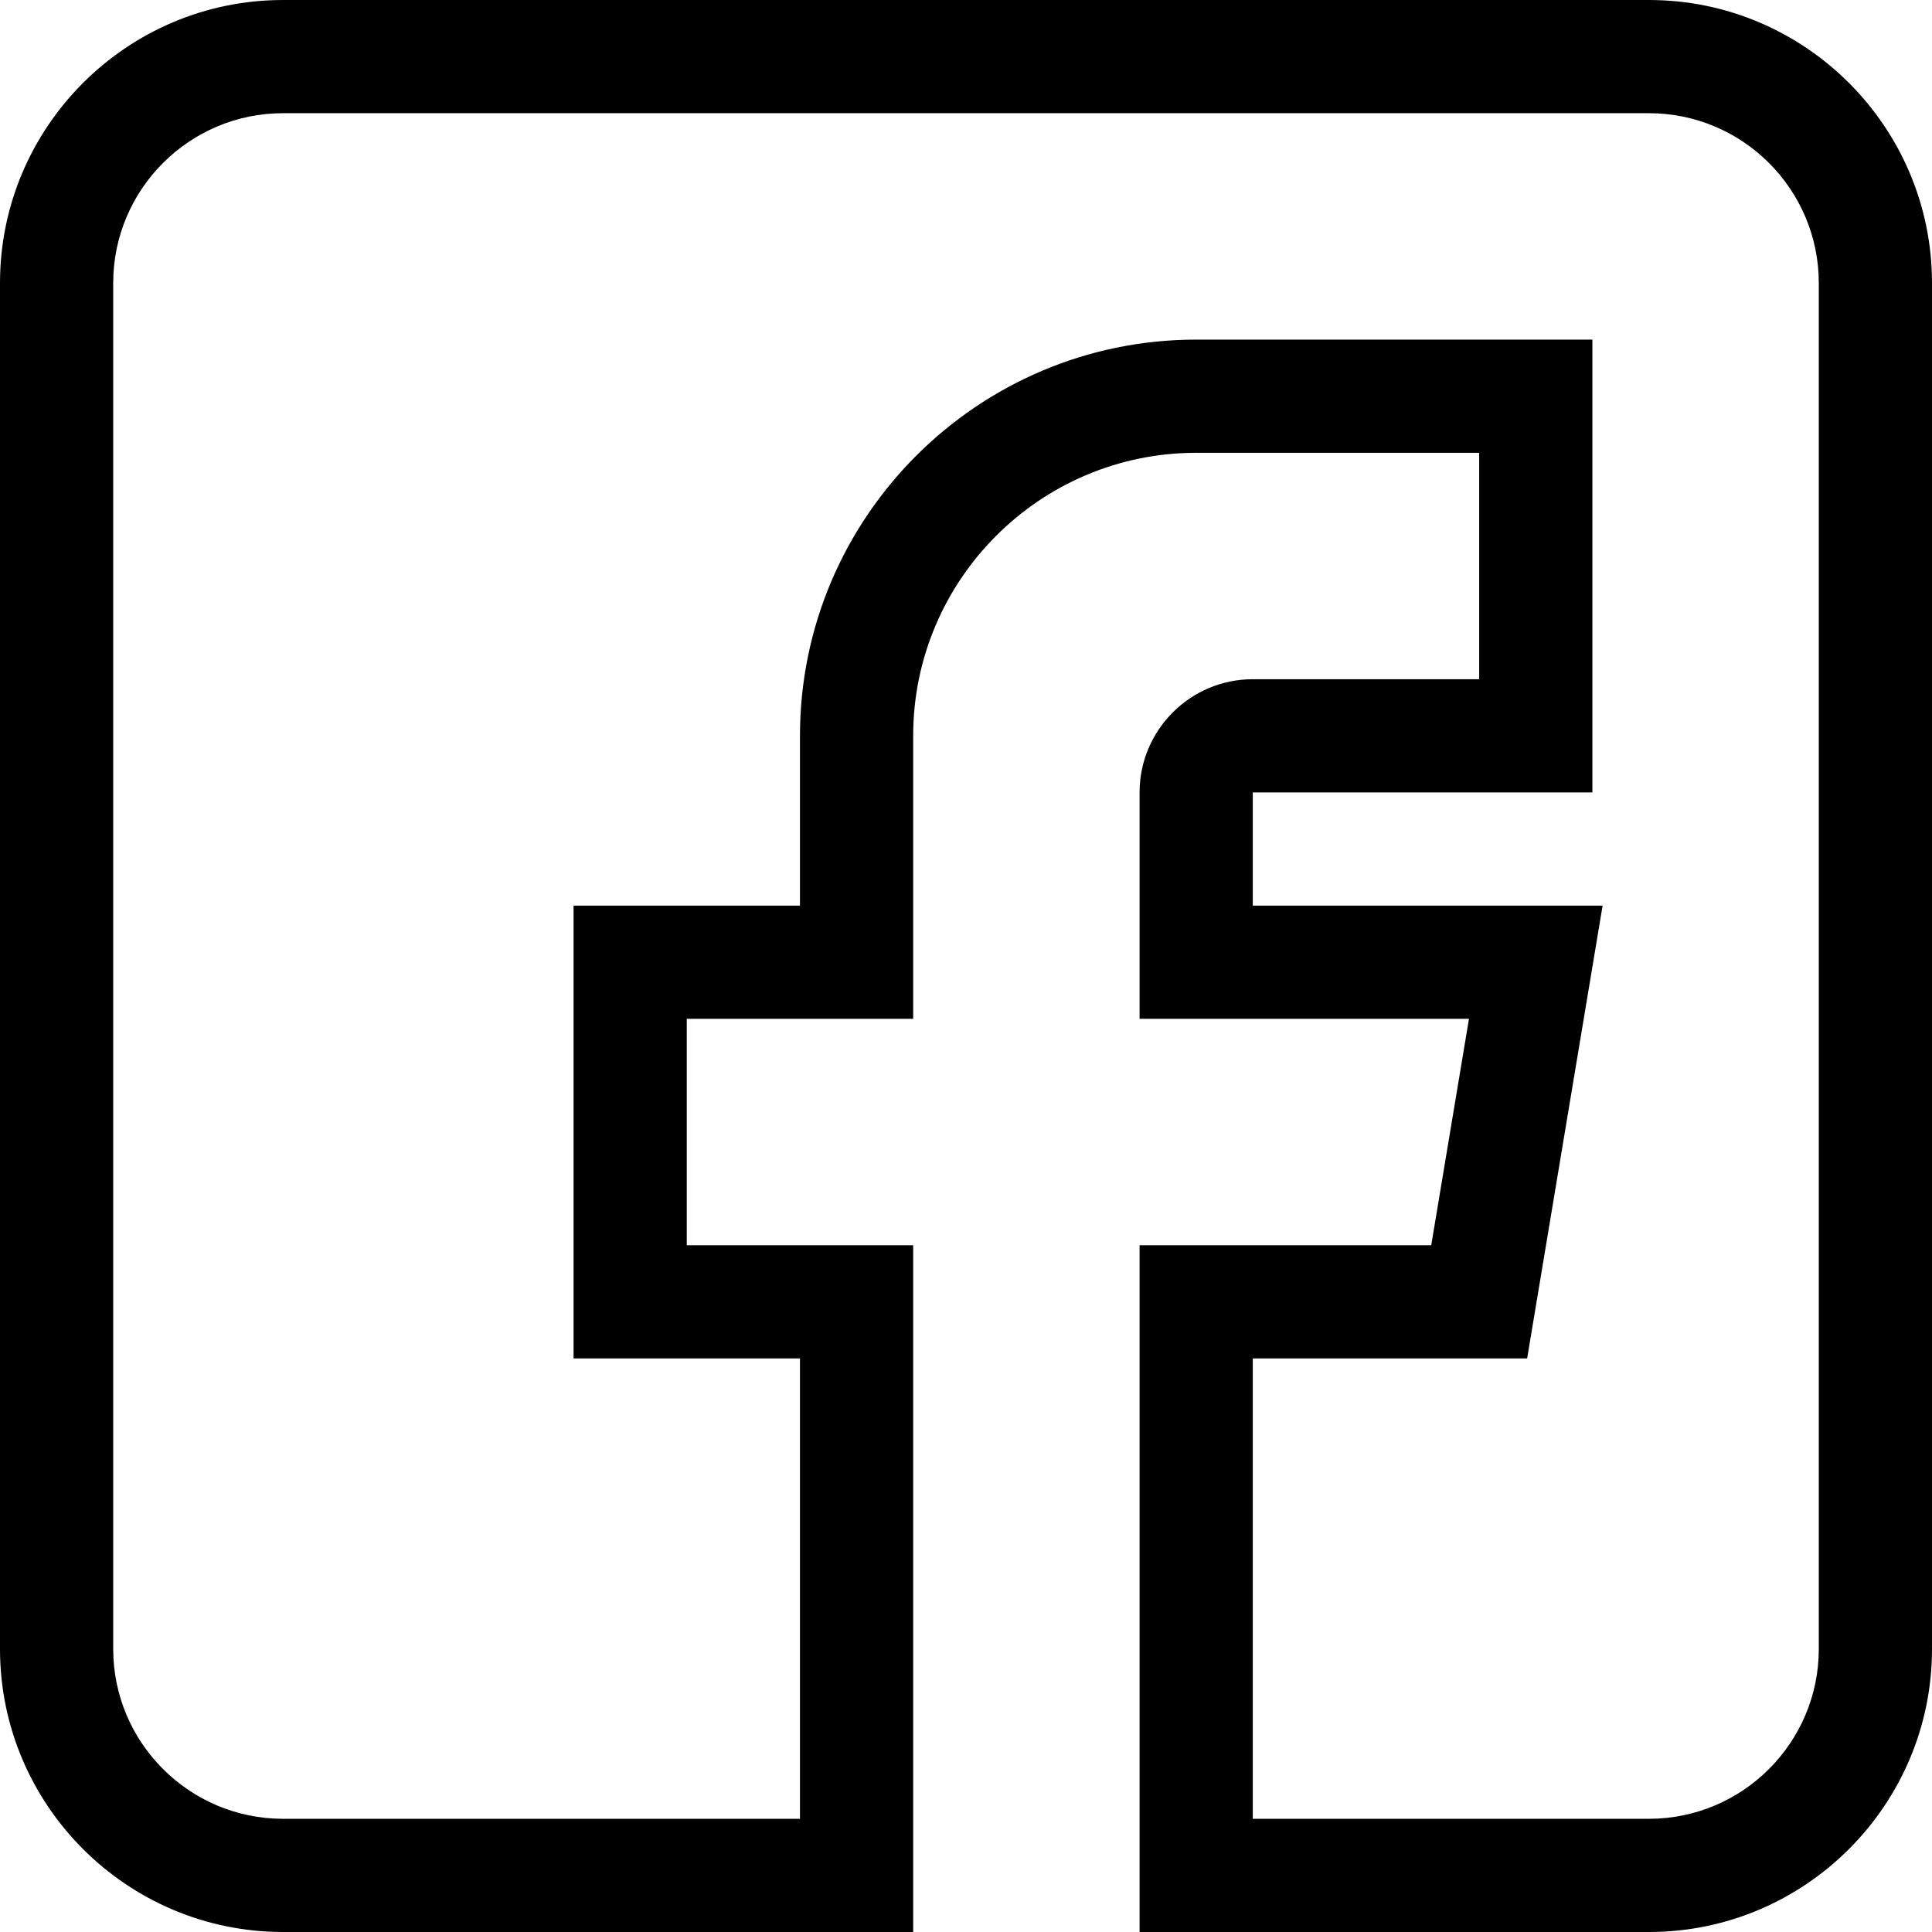
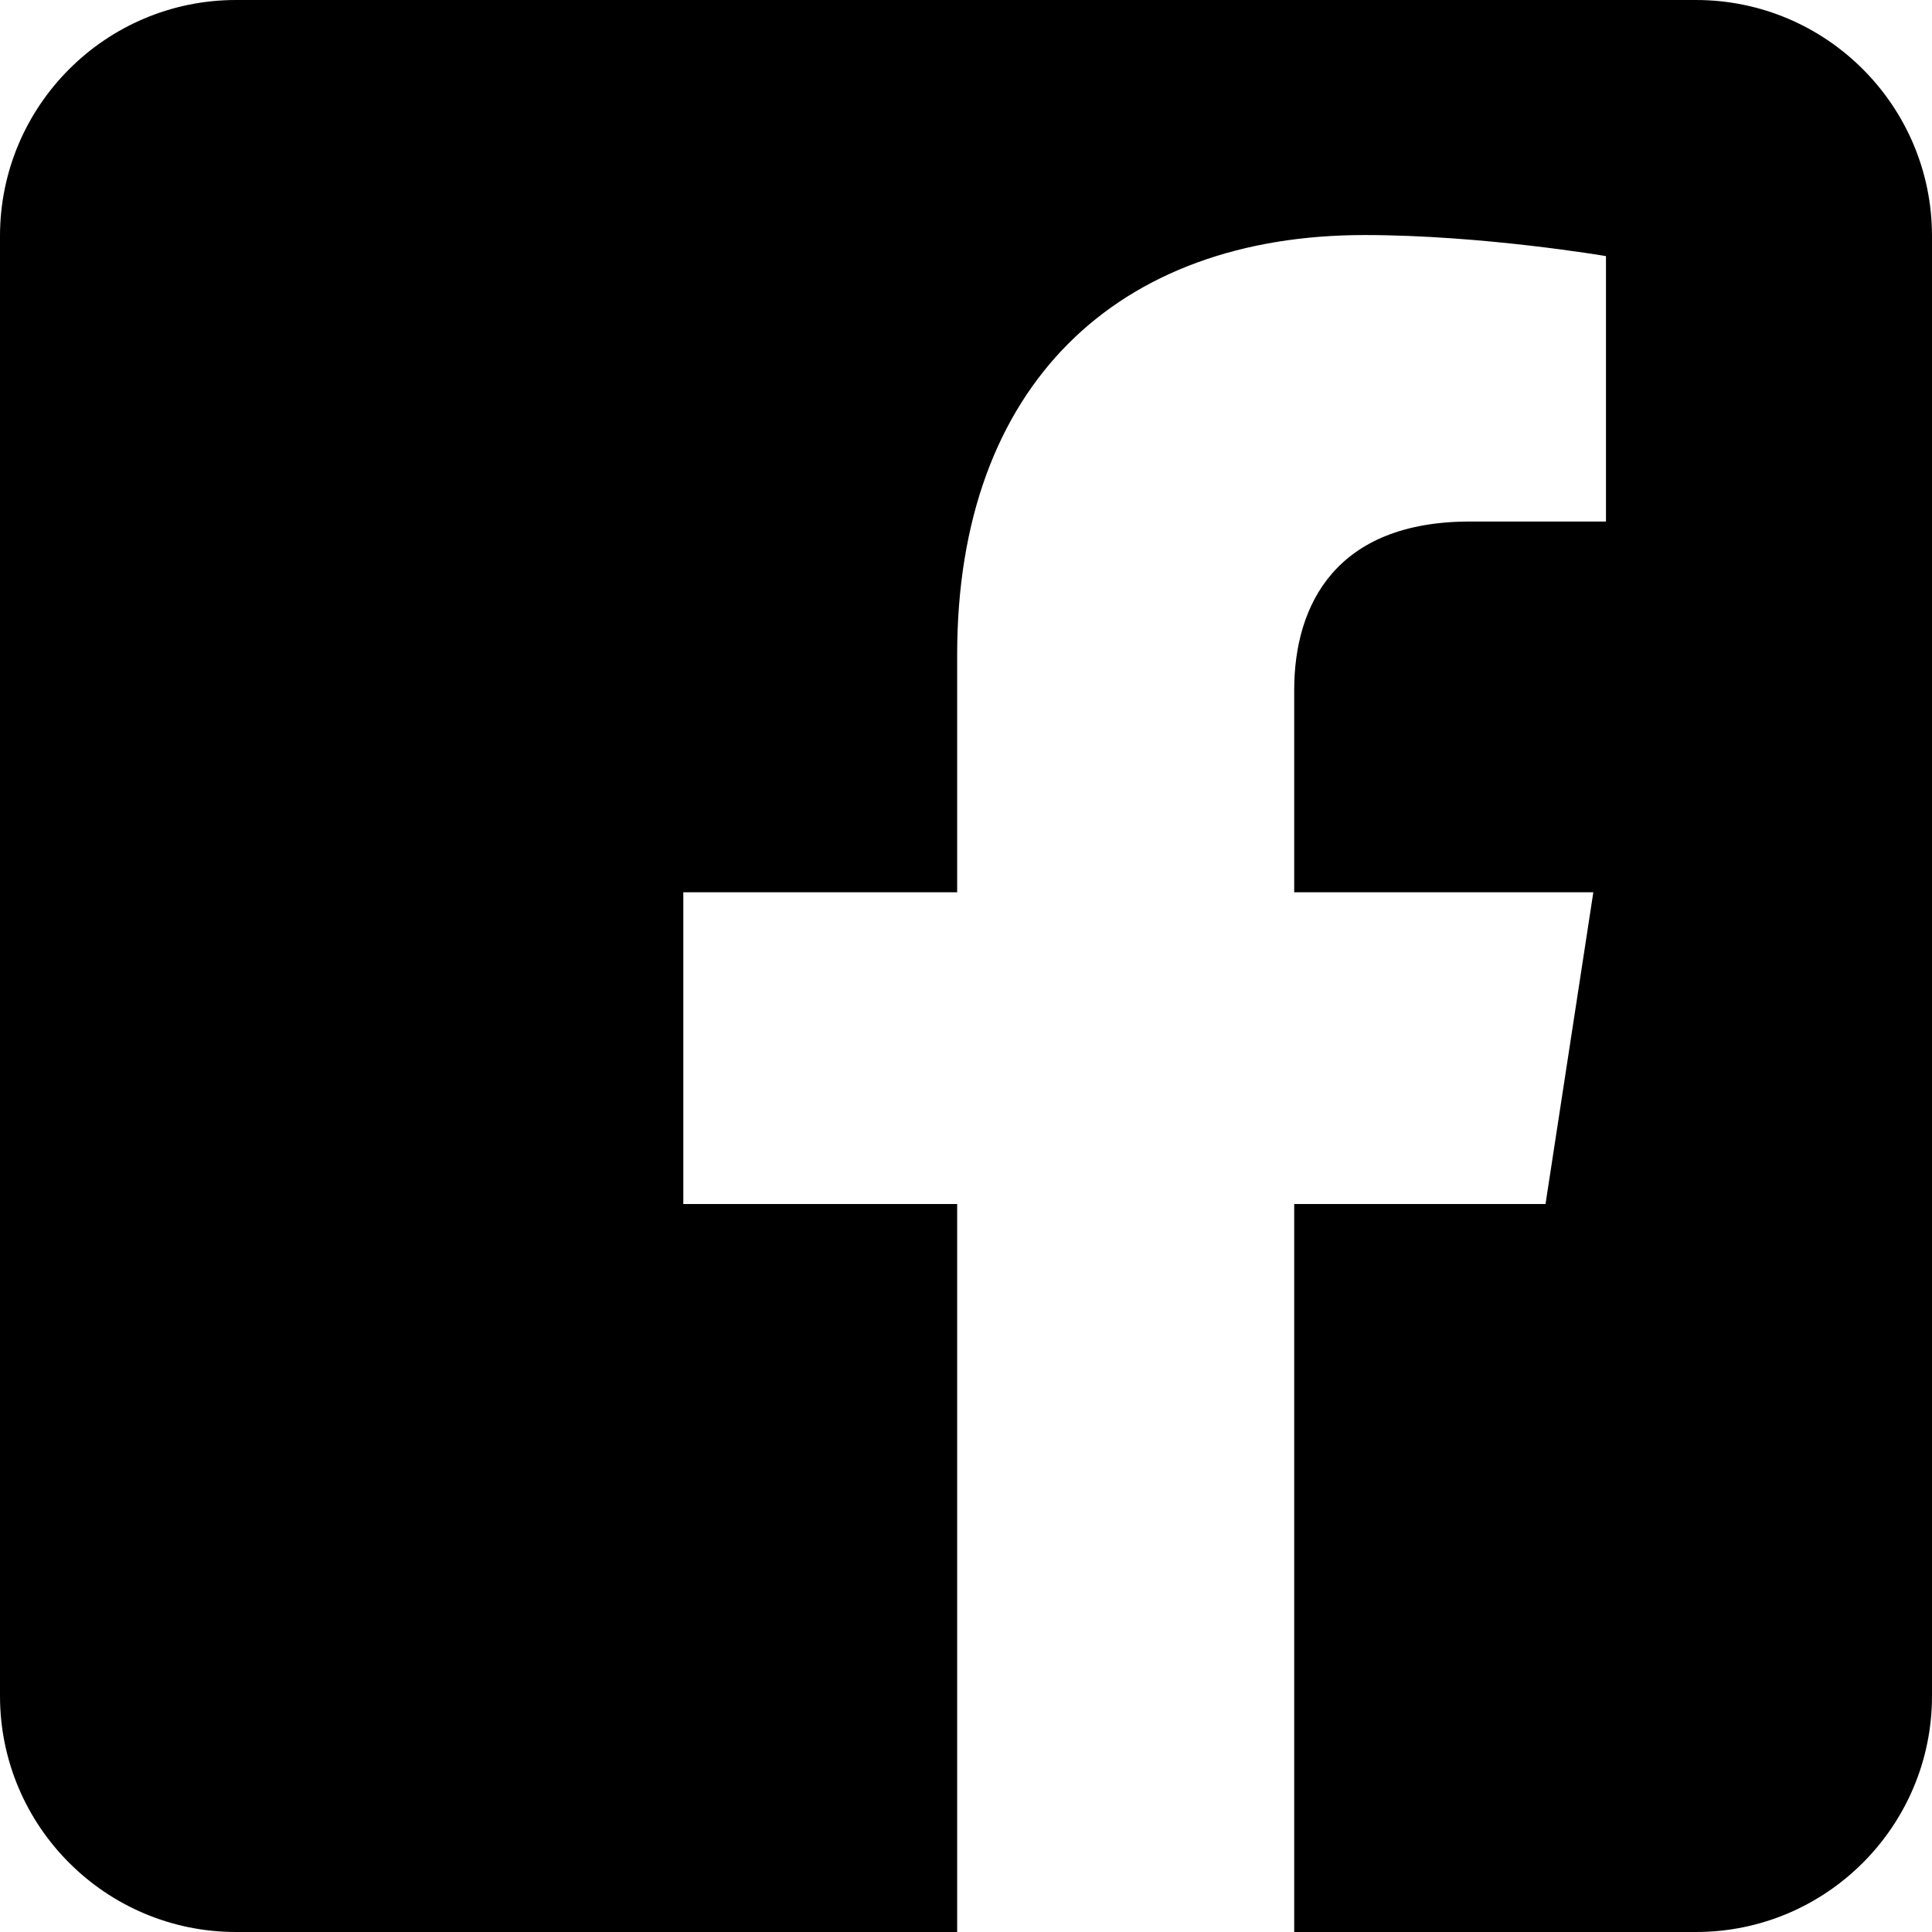
- <svg xmlns="http://www.w3.org/2000/svg" viewBox="0 0 512 512">
-   <path d="m75 512h167v-182h-60v-60h60v-75c0-41.355 33.645-75 75-75h75v60h-60c-16.543 0-30 13.457-30 30v60h87.293l-10 60h-77.293v182h135c41.355 0 75-33.645 75-75v-362c0-41.355-33.645-75-75-75h-362c-41.355 0-75 33.645-75 75v362c0 41.355 33.645 75 75 75zm-45-437c0-24.812 20.188-45 45-45h362c24.812 0 45 20.188 45 45v362c0 24.812-20.188 45-45 45h-105v-122h72.707l20-120h-92.707v-30h90v-120h-105c-57.898 0-105 47.102-105 105v45h-60v120h60v122h-137c-24.812 0-45-20.188-45-45zm0 0" />
+ <svg xmlns="http://www.w3.org/2000/svg" height="100%" style="fill-rule:evenodd;clip-rule:evenodd;stroke-linejoin:round;stroke-miterlimit:2;" version="1.1" viewBox="0 0 512 512" width="100%" xml:space="preserve">
+   <path d="M449.446,0c34.525,0 62.554,28.03 62.554,62.554l0,386.892c0,34.524 -28.03,62.554 -62.554,62.554l-106.468,0l0,-192.915l66.6,0l12.672,-82.621l-79.272,0l0,-53.617c0,-22.603 11.073,-44.636 46.58,-44.636l36.042,0l0,-70.34c0,0 -32.71,-5.582 -63.982,-5.582c-65.288,0 -107.96,39.569 -107.96,111.204l0,62.971l-72.573,0l0,82.621l72.573,0l0,192.915l-191.104,0c-34.524,0 -62.554,-28.03 -62.554,-62.554l0,-386.892c0,-34.524 28.029,-62.554 62.554,-62.554l386.892,0Z" />
</svg>
